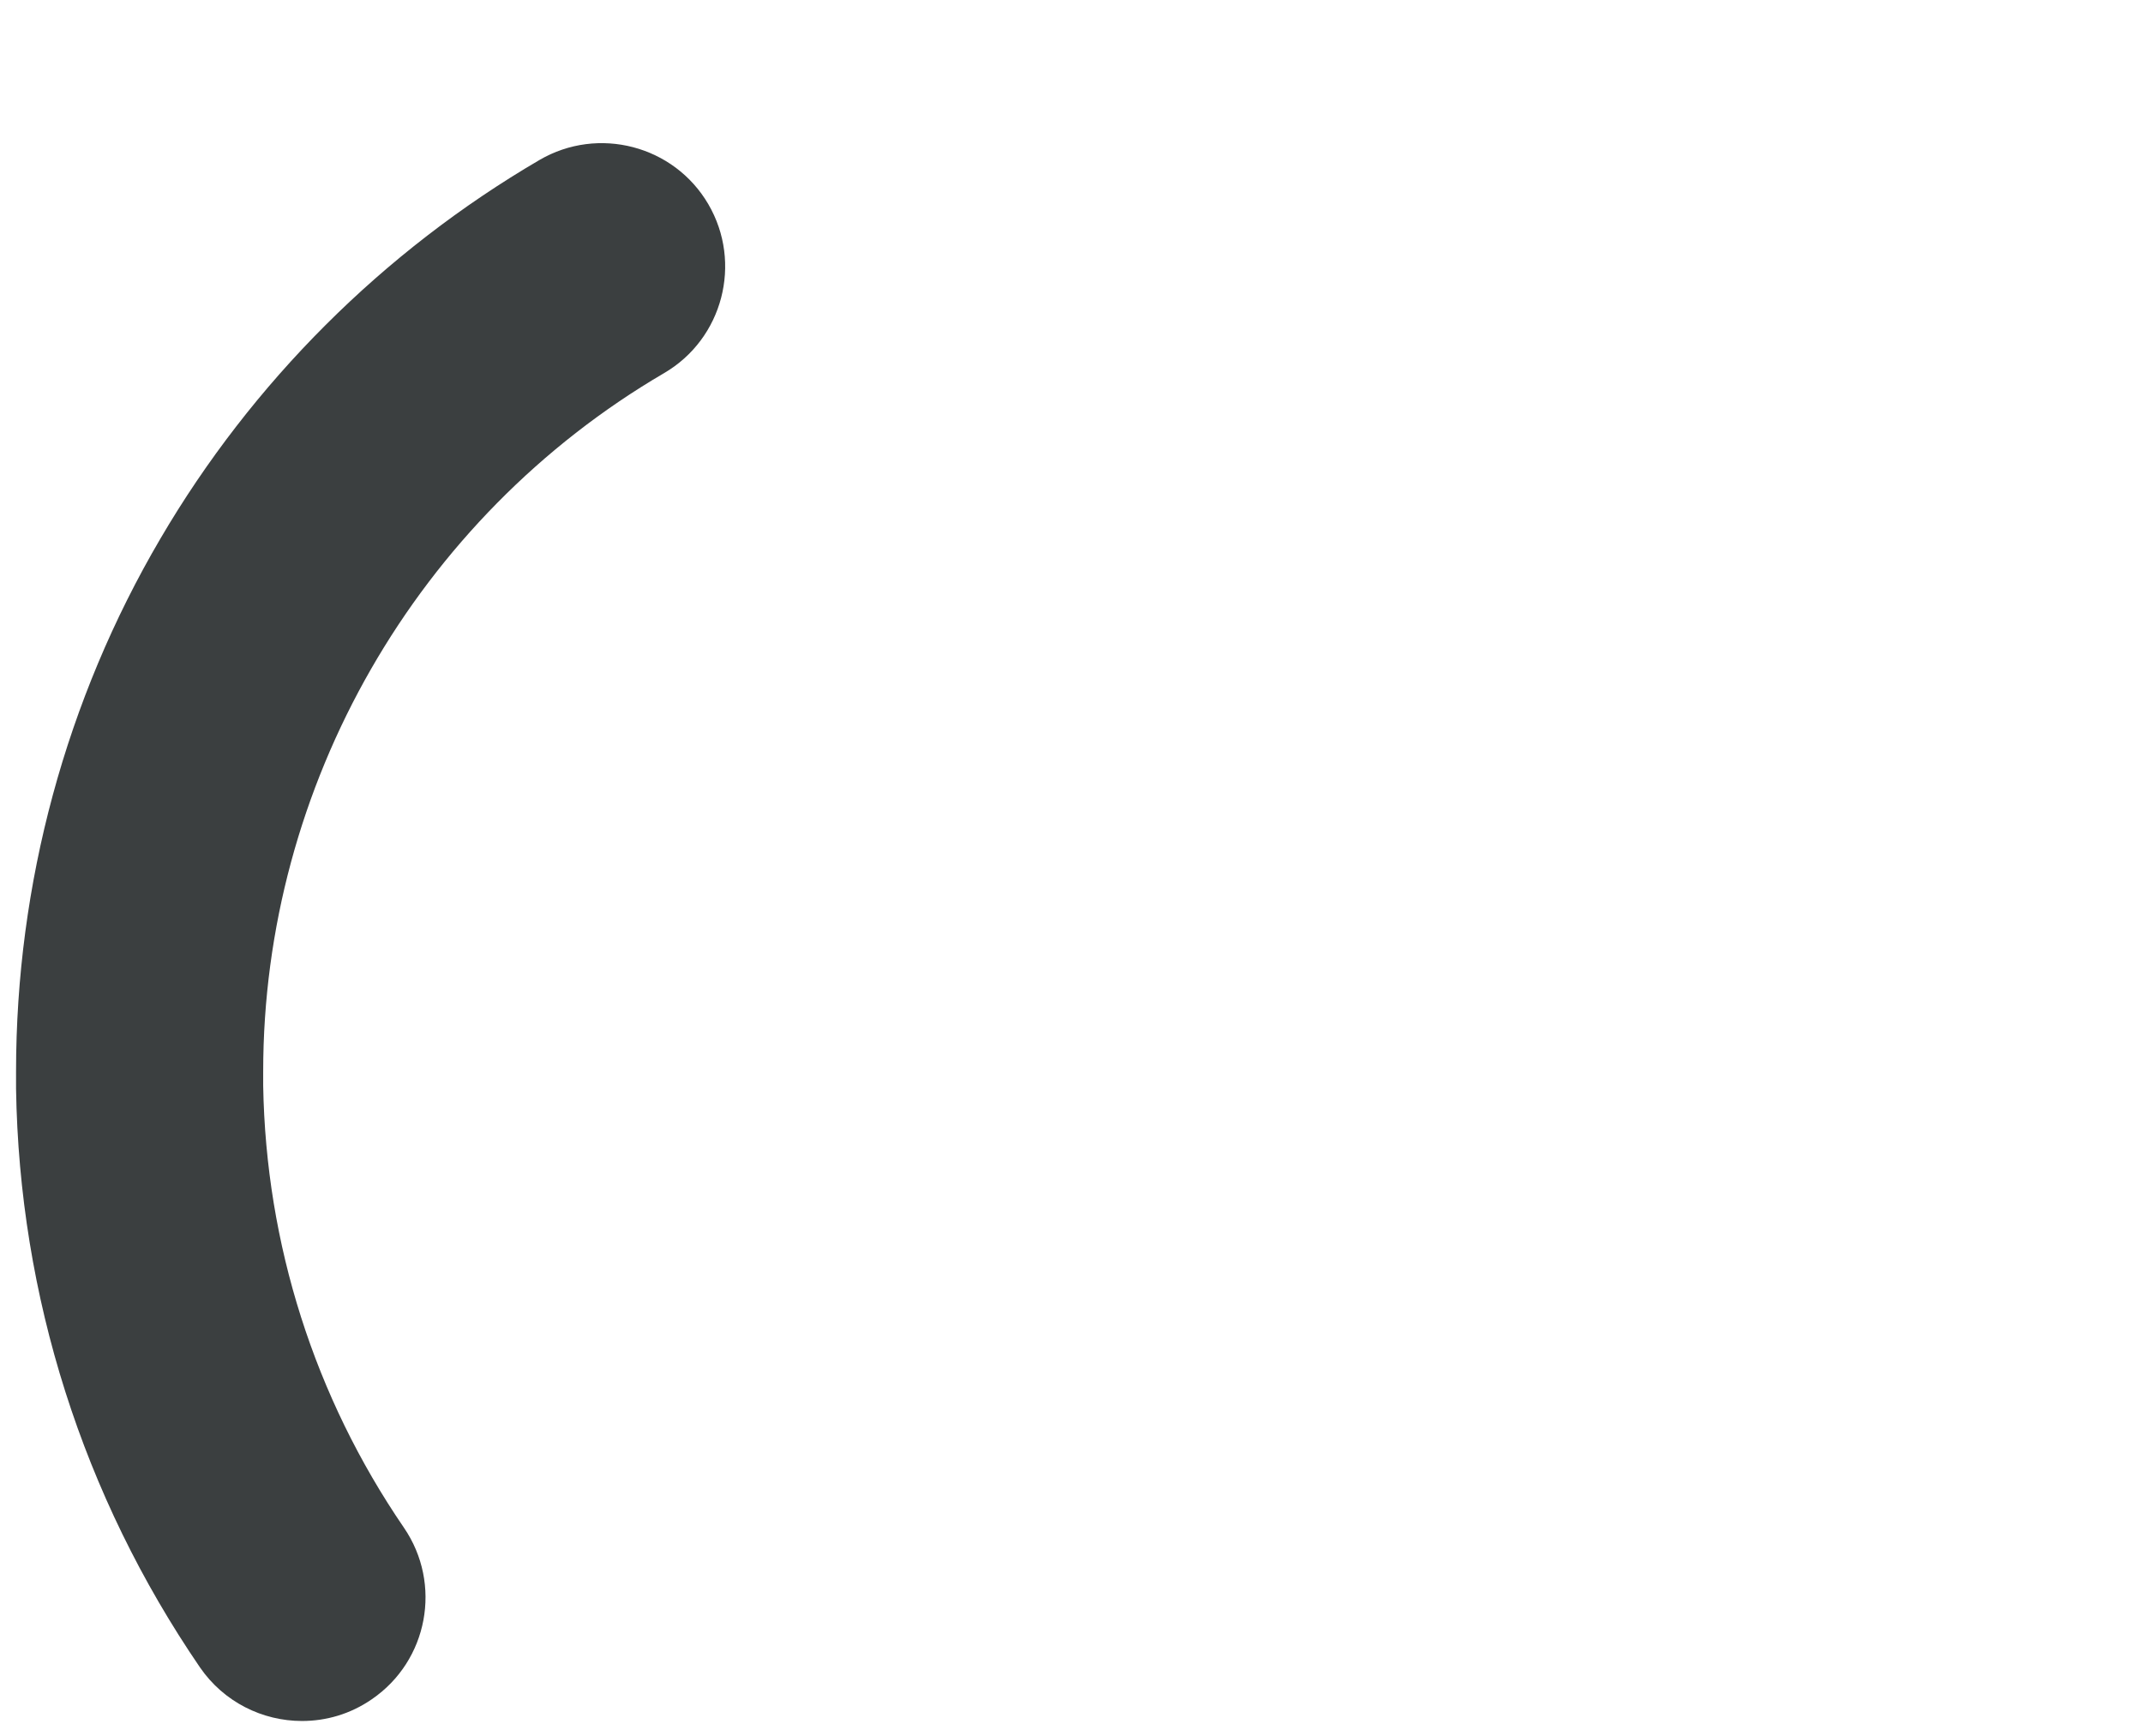
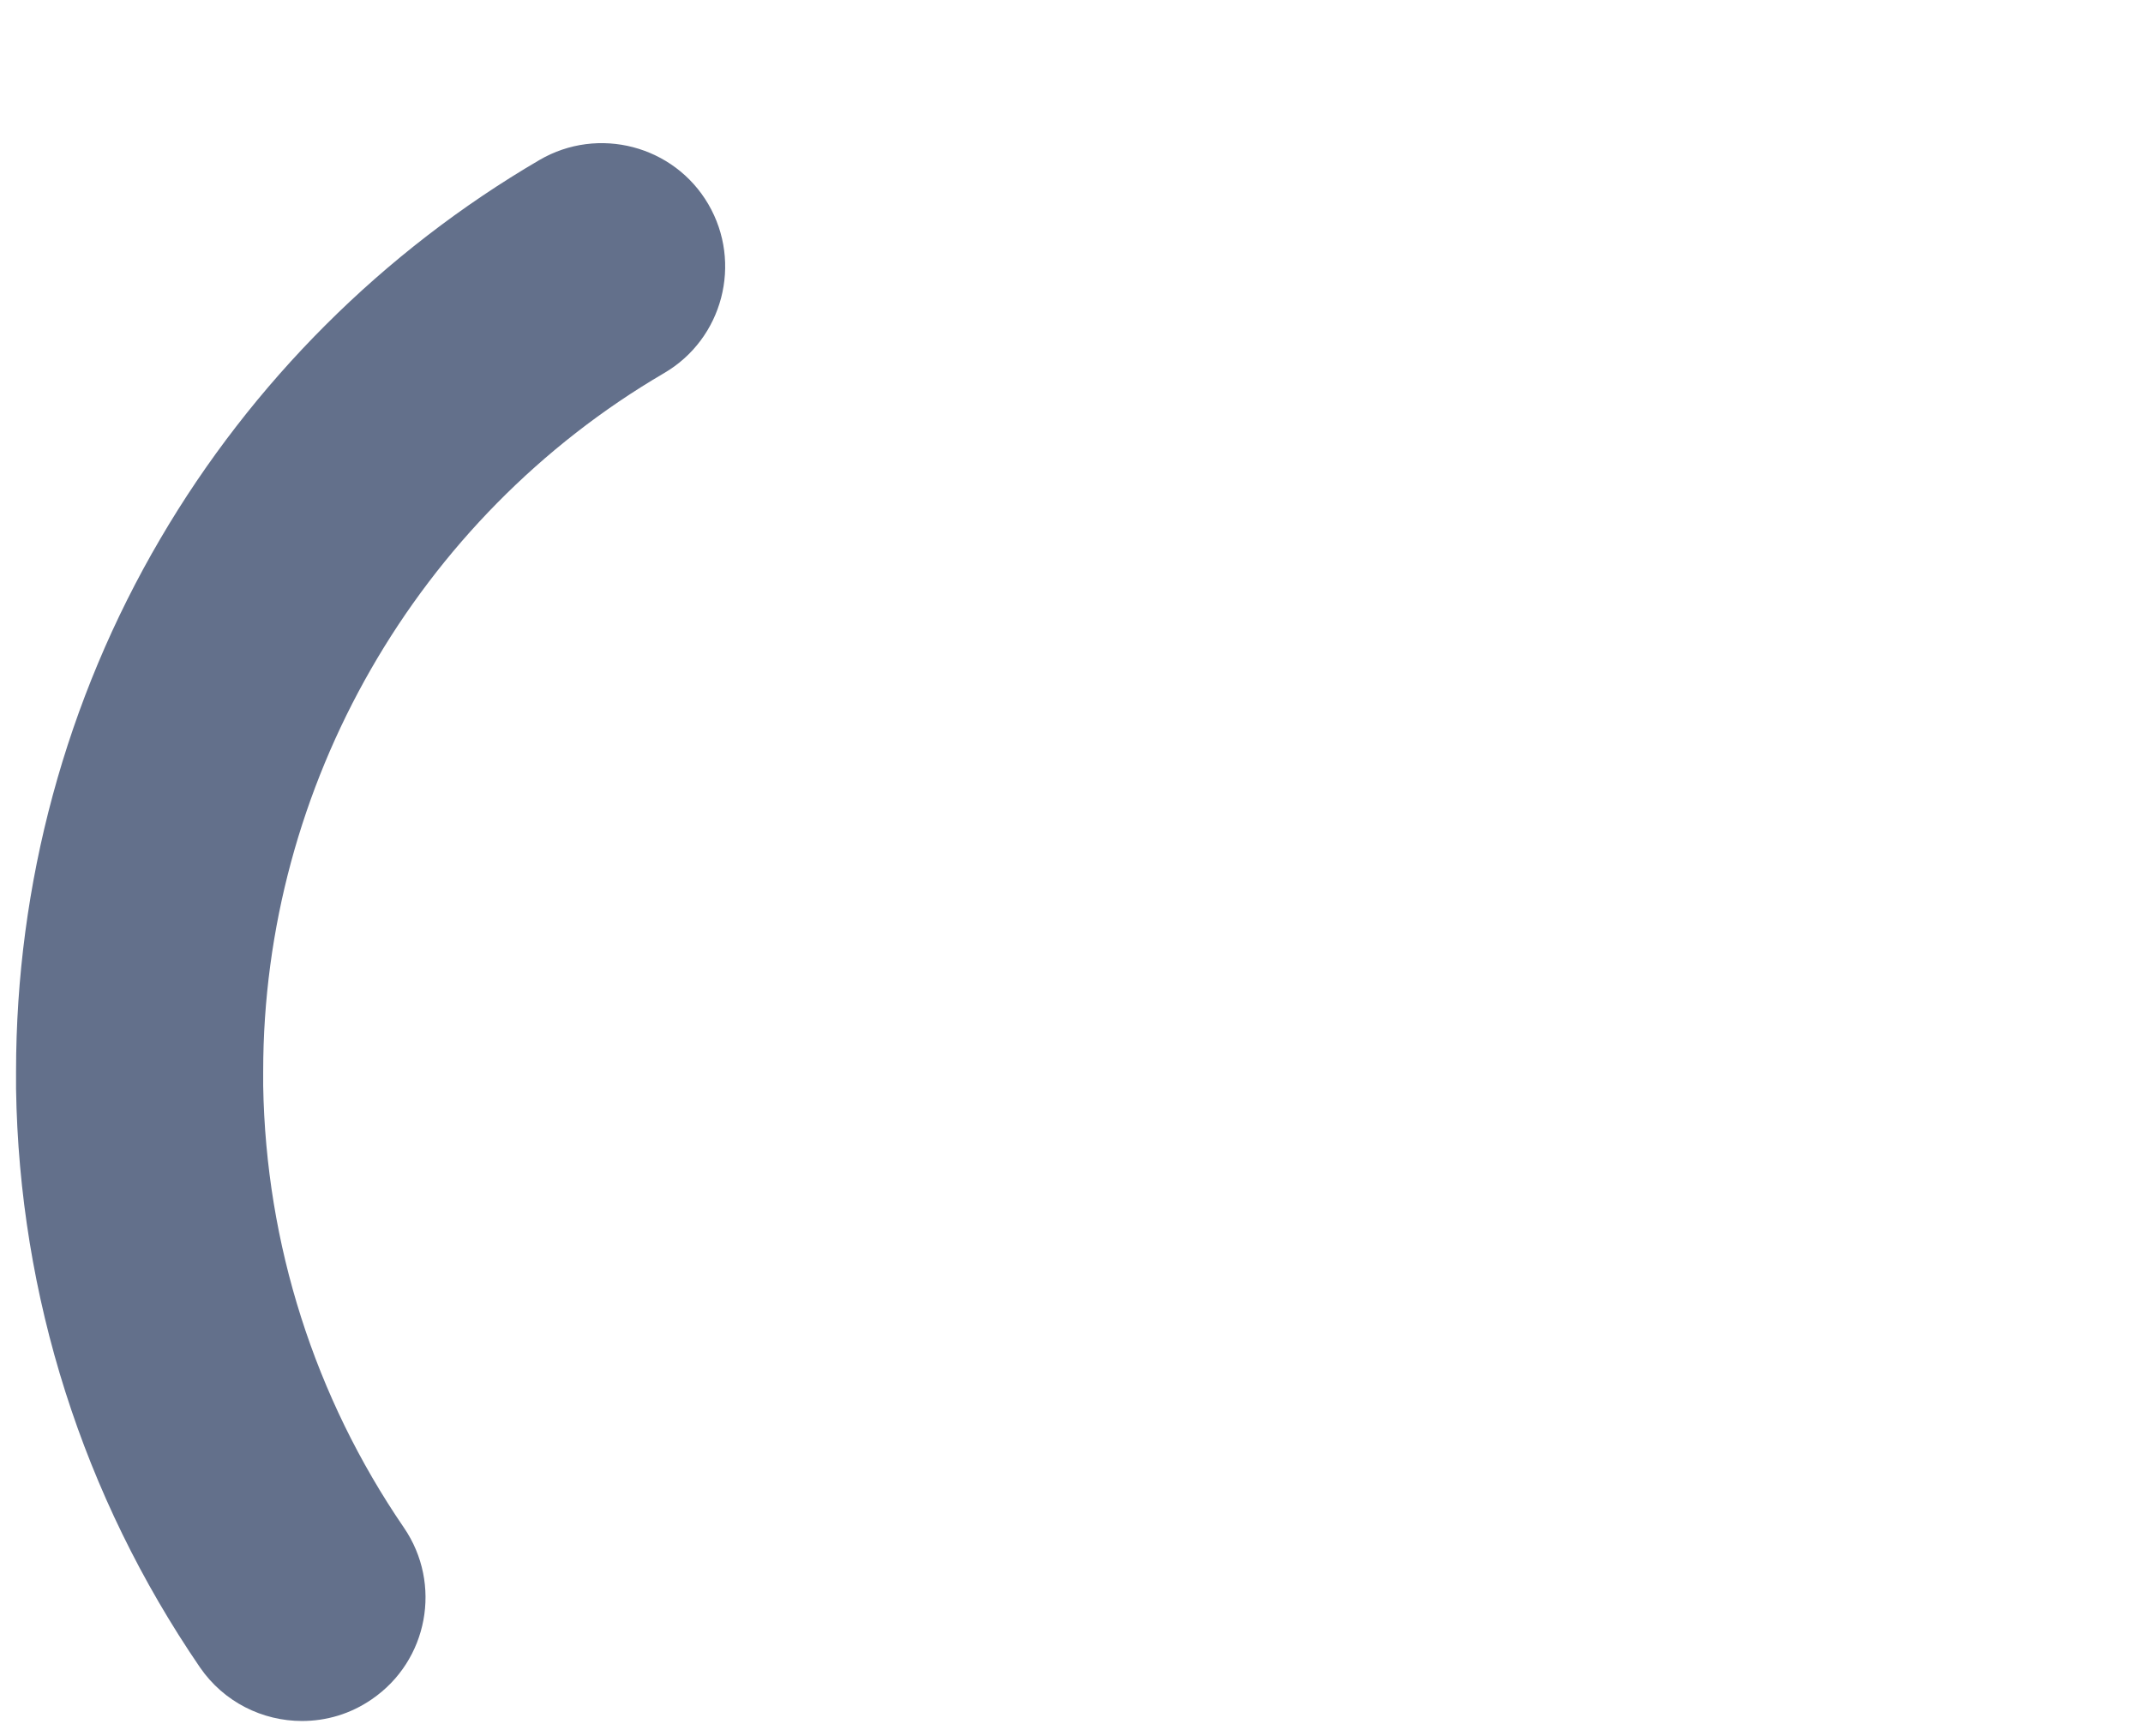
<svg xmlns="http://www.w3.org/2000/svg" version="1.1" id="Layer_1" x="0px" y="0px" viewBox="0 0 868 703" style="enable-background:new 0 0 868 703;" xml:space="preserve">
  <style type="text/css">
- 	.st0{fill:#3B3F40;}
+ 	.st0{fill:#63708B;}
</style>
  <g>
-     <path class="st0" d="M122.3,697c-15.9,0-31.6-7.6-41.3-21.7C33.6,606,7.8,525,6.5,440.9c0-0.3,0-0.5,0-0.8V434   c0-76,20.2-150.7,58.5-215.9c37.1-63.3,90.2-116.3,153.5-153.3c23.8-13.9,54.5-5.9,68.4,17.9c13.9,23.8,5.9,54.5-17.9,68.4   c-100.2,58.6-162.4,167-162.4,282.9v5.7c1.1,64.2,20.8,126.1,57,179c15.6,22.8,9.8,53.9-13,69.5C141.9,694.2,132.1,697,122.3,697z" />
+     <path class="st0" d="M122.3,697c-15.9,0-31.6-7.6-41.3-21.7C33.6,606,7.8,525,6.5,440.9c0-0.3,0-0.5,0-0.8V434   c0-76,20.2-150.7,58.5-215.9c37.1-63.3,90.2-116.3,153.5-153.3c23.8-13.9,54.5-5.9,68.4,17.9s5.9,54.5-17.9,68.4   c-100.2,58.6-162.4,167-162.4,282.9v5.7c1.1,64.2,20.8,126.1,57,179c15.6,22.8,9.8,53.9-13,69.5C141.9,694.2,132.1,697,122.3,697z" />
  </g>
</svg>
